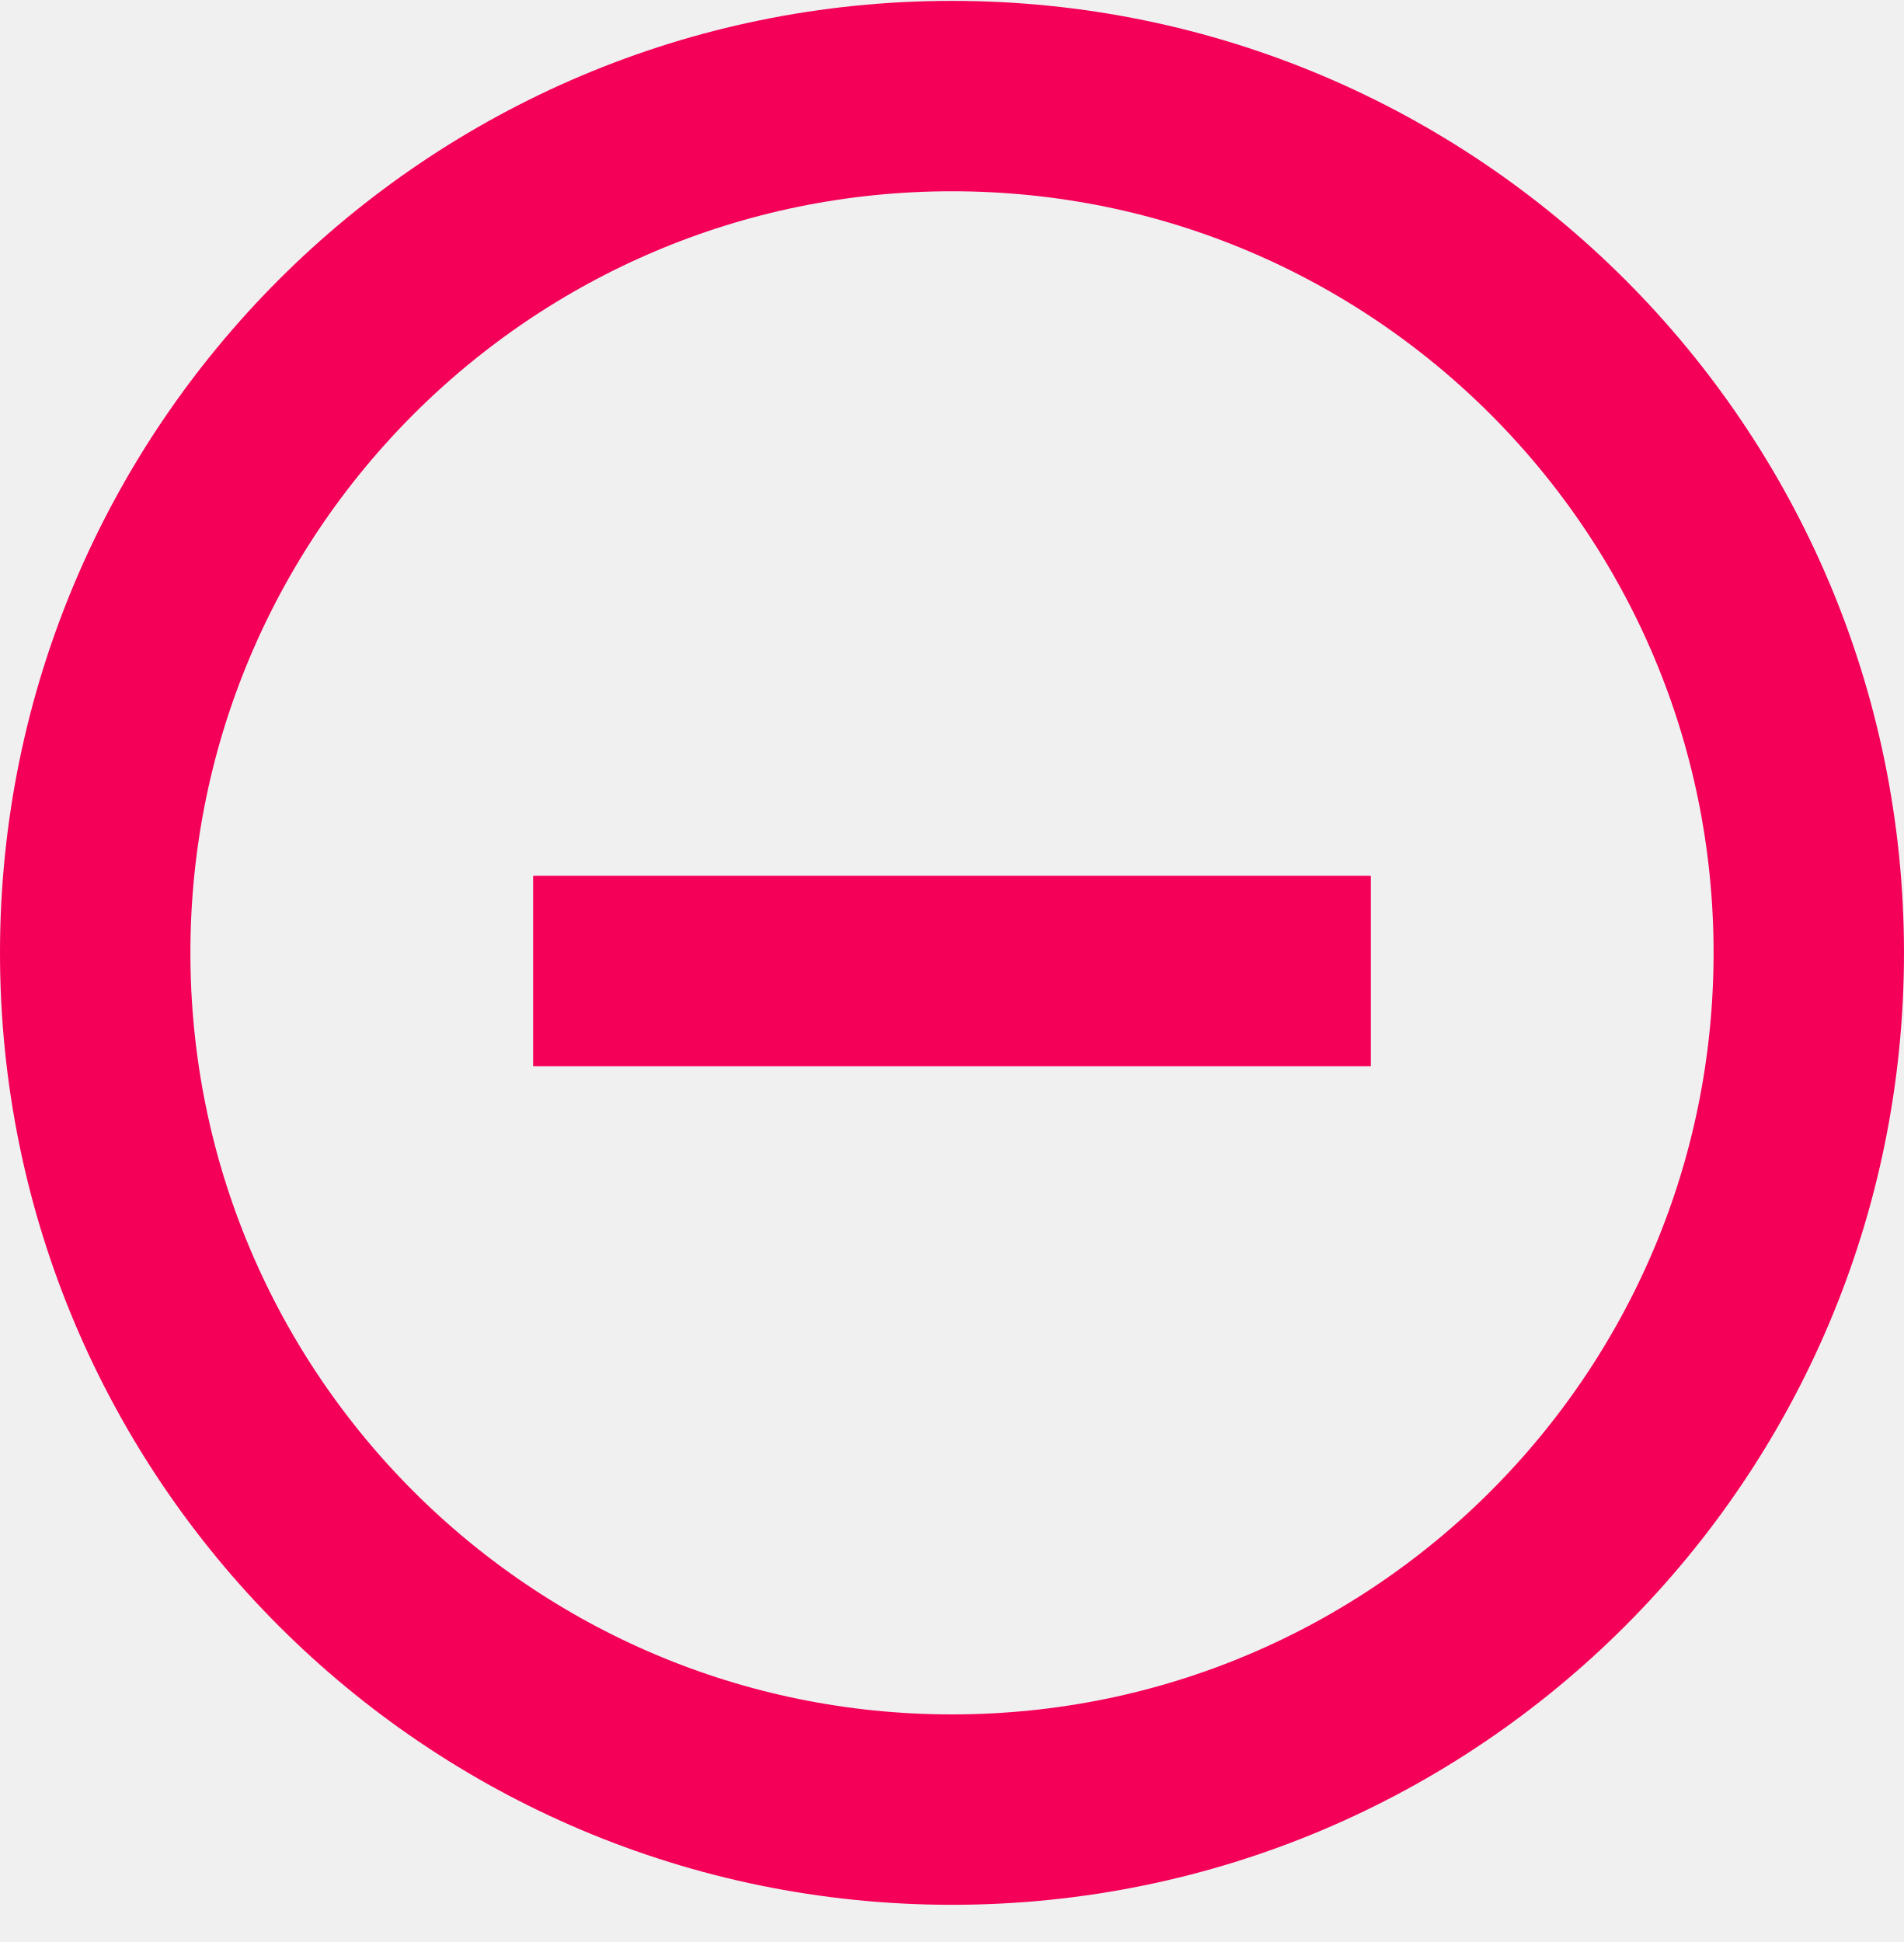
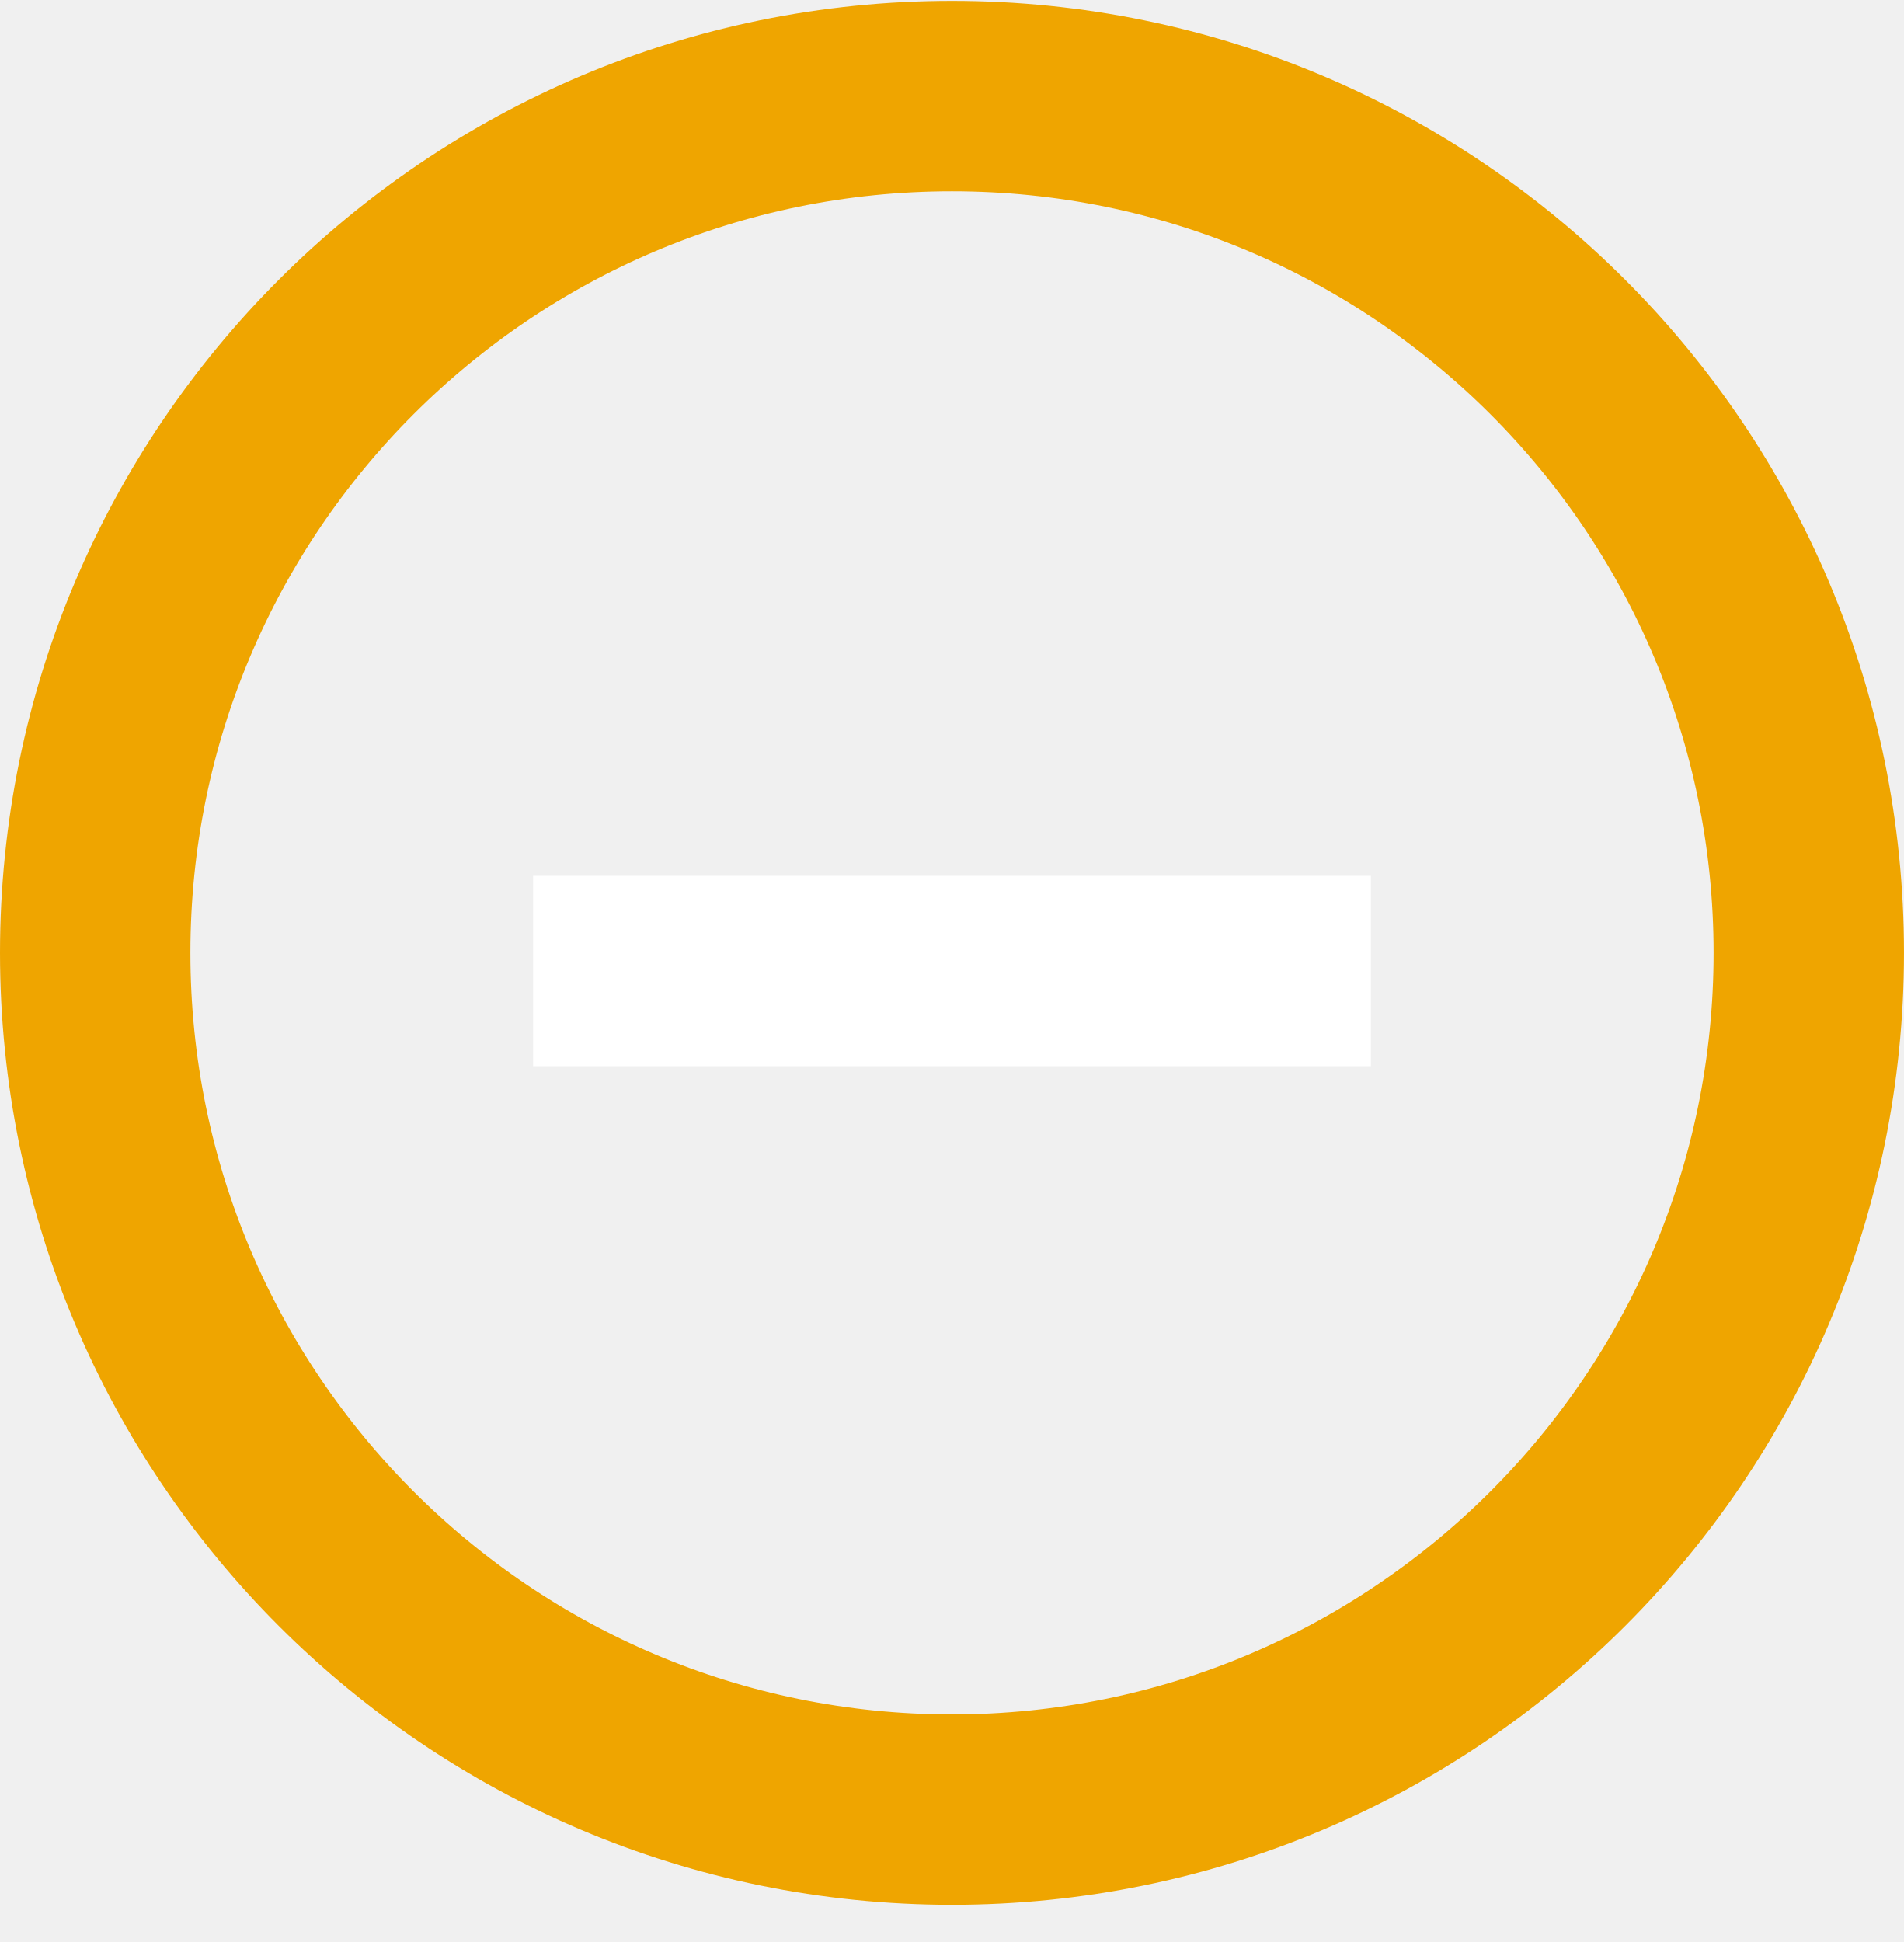
<svg xmlns="http://www.w3.org/2000/svg" width="50" height="51" viewBox="0 0 50 51" fill="none">
-   <path id="Ellipse 1" d="M47.5 25.023C47.5 37.45 37.426 47.523 25 47.523C12.574 47.523 2.5 37.45 2.5 25.023C2.5 12.597 12.574 2.523 25 2.523C37.426 2.523 47.5 12.597 47.5 25.023Z" stroke="#F40058" stroke-width="5" />
-   <path id="Line 1" d="M14 25.5H36" stroke="#F40058" stroke-width="5" />
+   <path id="Ellipse 1" d="M47.5 25.023C47.5 37.45 37.426 47.523 25 47.523C12.574 47.523 2.5 37.45 2.5 25.023C2.5 12.597 12.574 2.523 25 2.523C37.426 2.523 47.5 12.597 47.5 25.023Z" stroke="#EFA500" stroke-width="5" />
+   <path id="Line 1" d="M14 25.5H36" stroke="white" stroke-width="5" />
</svg>
